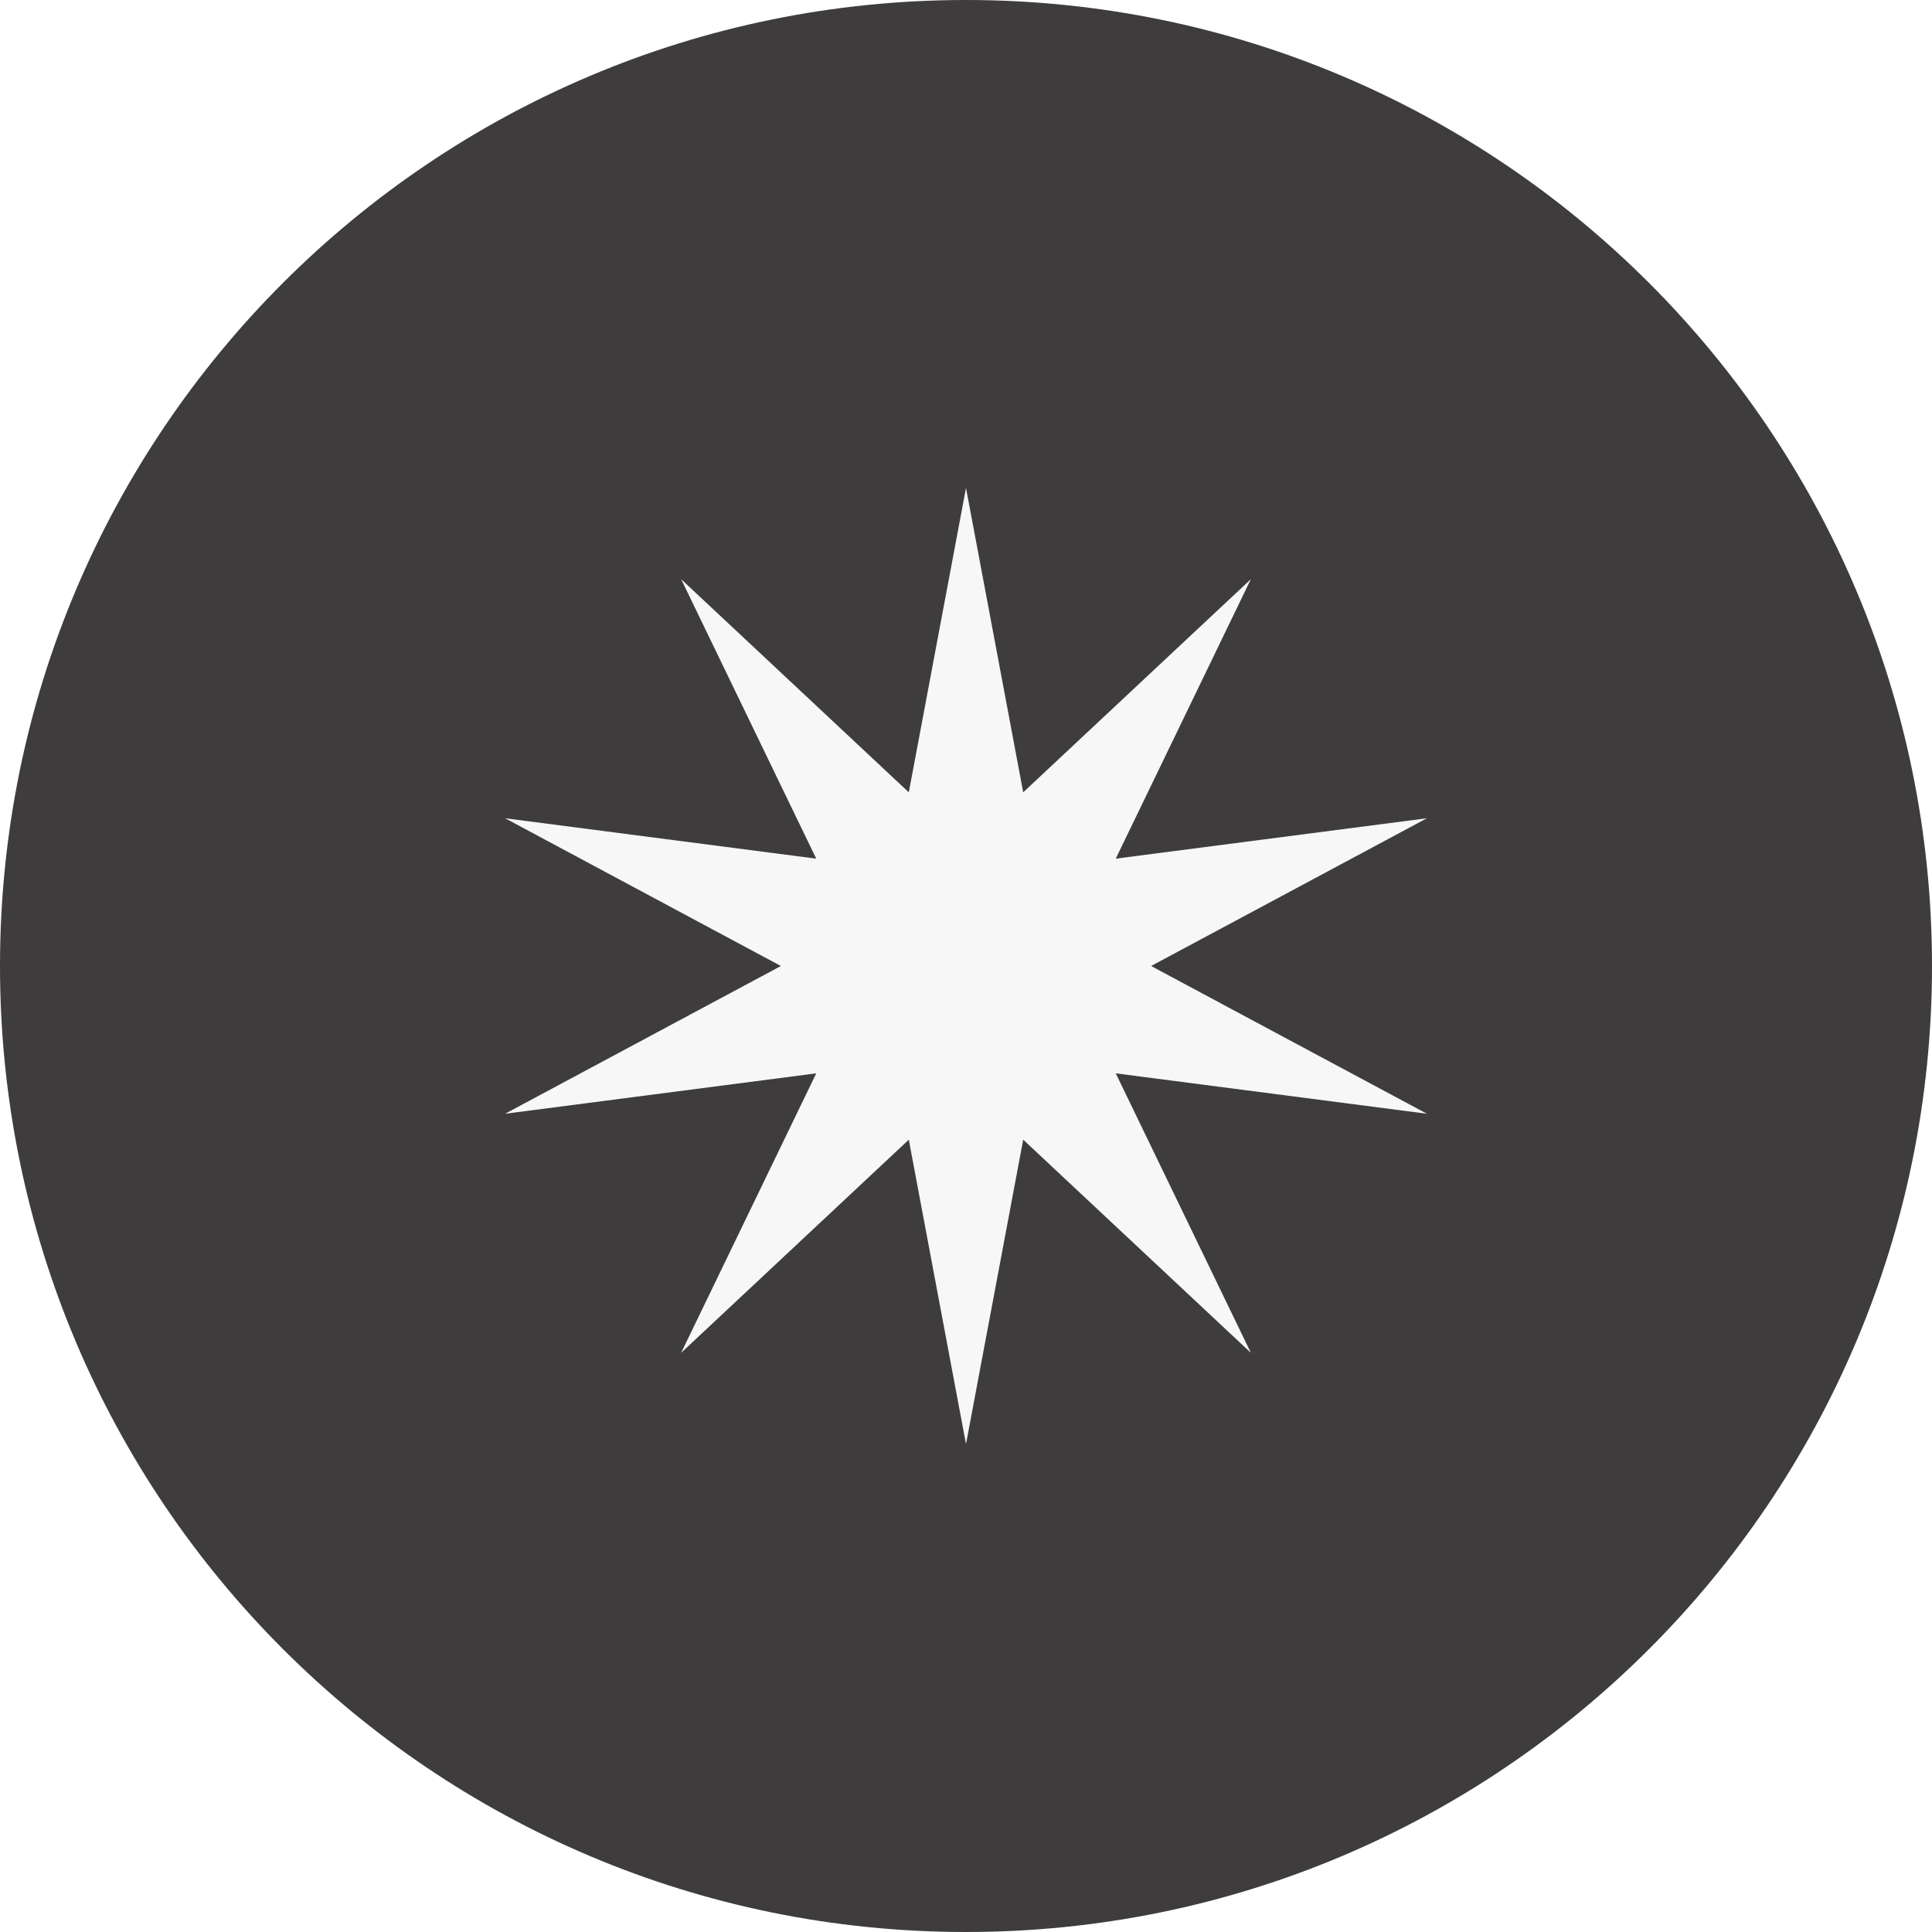
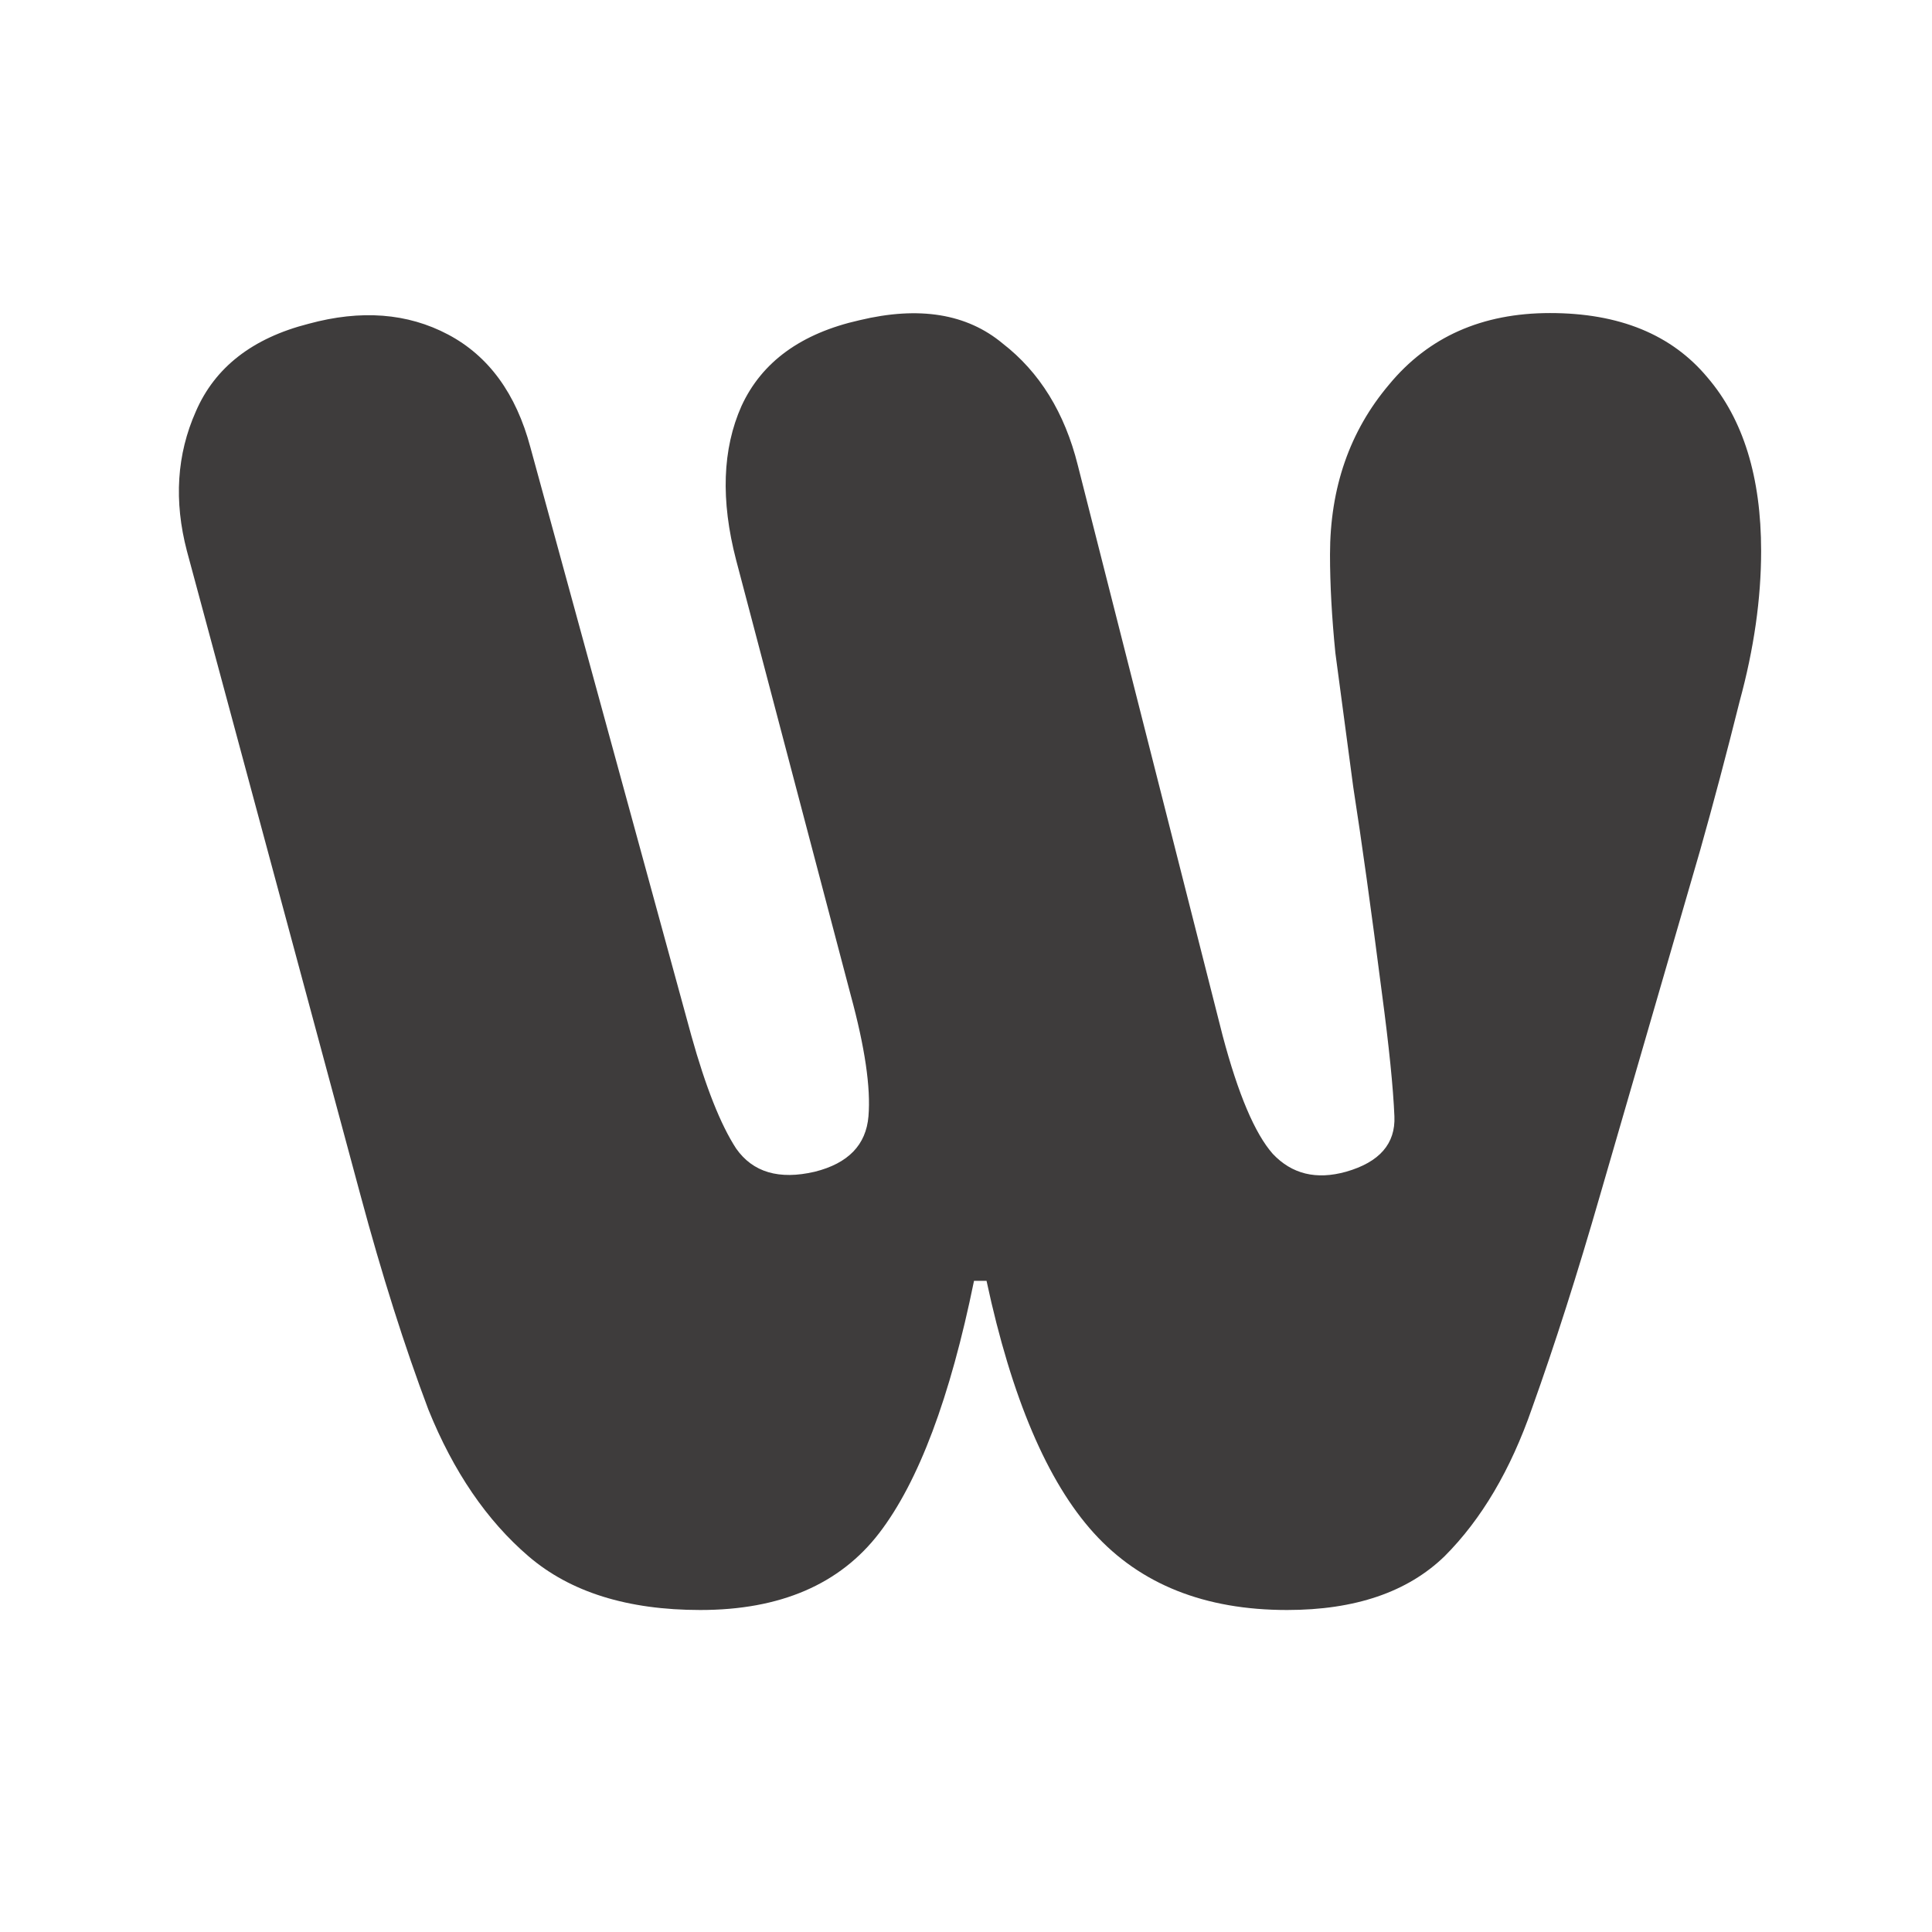
- <svg xmlns="http://www.w3.org/2000/svg" width="297" height="297" viewBox="0 0 297 297" fill="none">
-   <circle cx="148.5" cy="148.5" r="148.5" fill="#3E3C3C" />
-   <path d="M148.5 75L157.294 121.8L192.29 89.037L171.522 131.998L219.354 125.787L176.956 148.5L219.354 171.213L171.522 165.002L192.29 207.963L157.294 175.2L148.5 222L139.706 175.2L104.71 207.963L125.478 165.002L77.646 171.213L120.044 148.5L77.646 125.787L125.478 131.998L104.71 89.037L139.706 121.8L148.5 75Z" fill="#F7F7F7" />
+ <svg xmlns="http://www.w3.org/2000/svg" width="216" height="216" viewBox="0 0 216 216" fill="none">
+   <path d="M78.296 180C70.163 180 63.763 178 59.096 174C54.43 170 50.696 164.533 47.896 157.6C45.23 150.533 42.696 142.533 40.296 133.6L20.896 61.6C19.43 56 19.763 50.8 21.896 46C24.03 41.067 28.23 37.8 34.496 36.2C40.363 34.6 45.563 35 50.096 37.4C54.63 39.8 57.696 44 59.296 50L77.296 115.8C78.896 121.533 80.563 125.733 82.296 128.4C84.163 131.067 87.096 131.933 91.096 131C94.83 130.067 96.83 128 97.096 124.8C97.363 121.6 96.696 117.067 95.096 111.2L82.296 62.6C80.563 55.933 80.763 50.2 82.896 45.4C85.163 40.467 89.563 37.267 96.096 35.8C102.763 34.2 108.096 35.067 112.096 38.4C116.23 41.6 119.03 46.133 120.496 52L136.696 115.8C138.43 122.333 140.296 126.733 142.296 129C144.43 131.267 147.163 131.933 150.496 131C154.23 129.933 156.03 127.867 155.896 124.8C155.763 121.6 155.296 117 154.496 111C153.296 101.667 152.23 94 151.296 88C150.496 82 149.83 77 149.296 73C148.896 69 148.696 65.333 148.696 62C148.696 54.533 150.896 48.2 155.296 43C159.696 37.667 165.696 35 173.296 35C181.03 35 186.896 37.4 190.896 42.2C194.896 46.867 196.896 53.333 196.896 61.6C196.896 66.933 196.096 72.533 194.496 78.4C193.03 84.267 191.563 89.8 190.096 95L178.896 133.6C176.363 142.4 173.83 150.333 171.296 157.4C168.896 164.333 165.63 169.867 161.496 174C157.363 178 151.496 180 143.896 180C134.696 180 127.496 177.133 122.296 171.4C117.096 165.667 113.096 156.267 110.296 143.2H108.896C106.23 156.267 102.696 165.667 98.296 171.4C93.896 177.133 87.23 180 78.296 180Z" fill="#3E3C3C" />
</svg>
